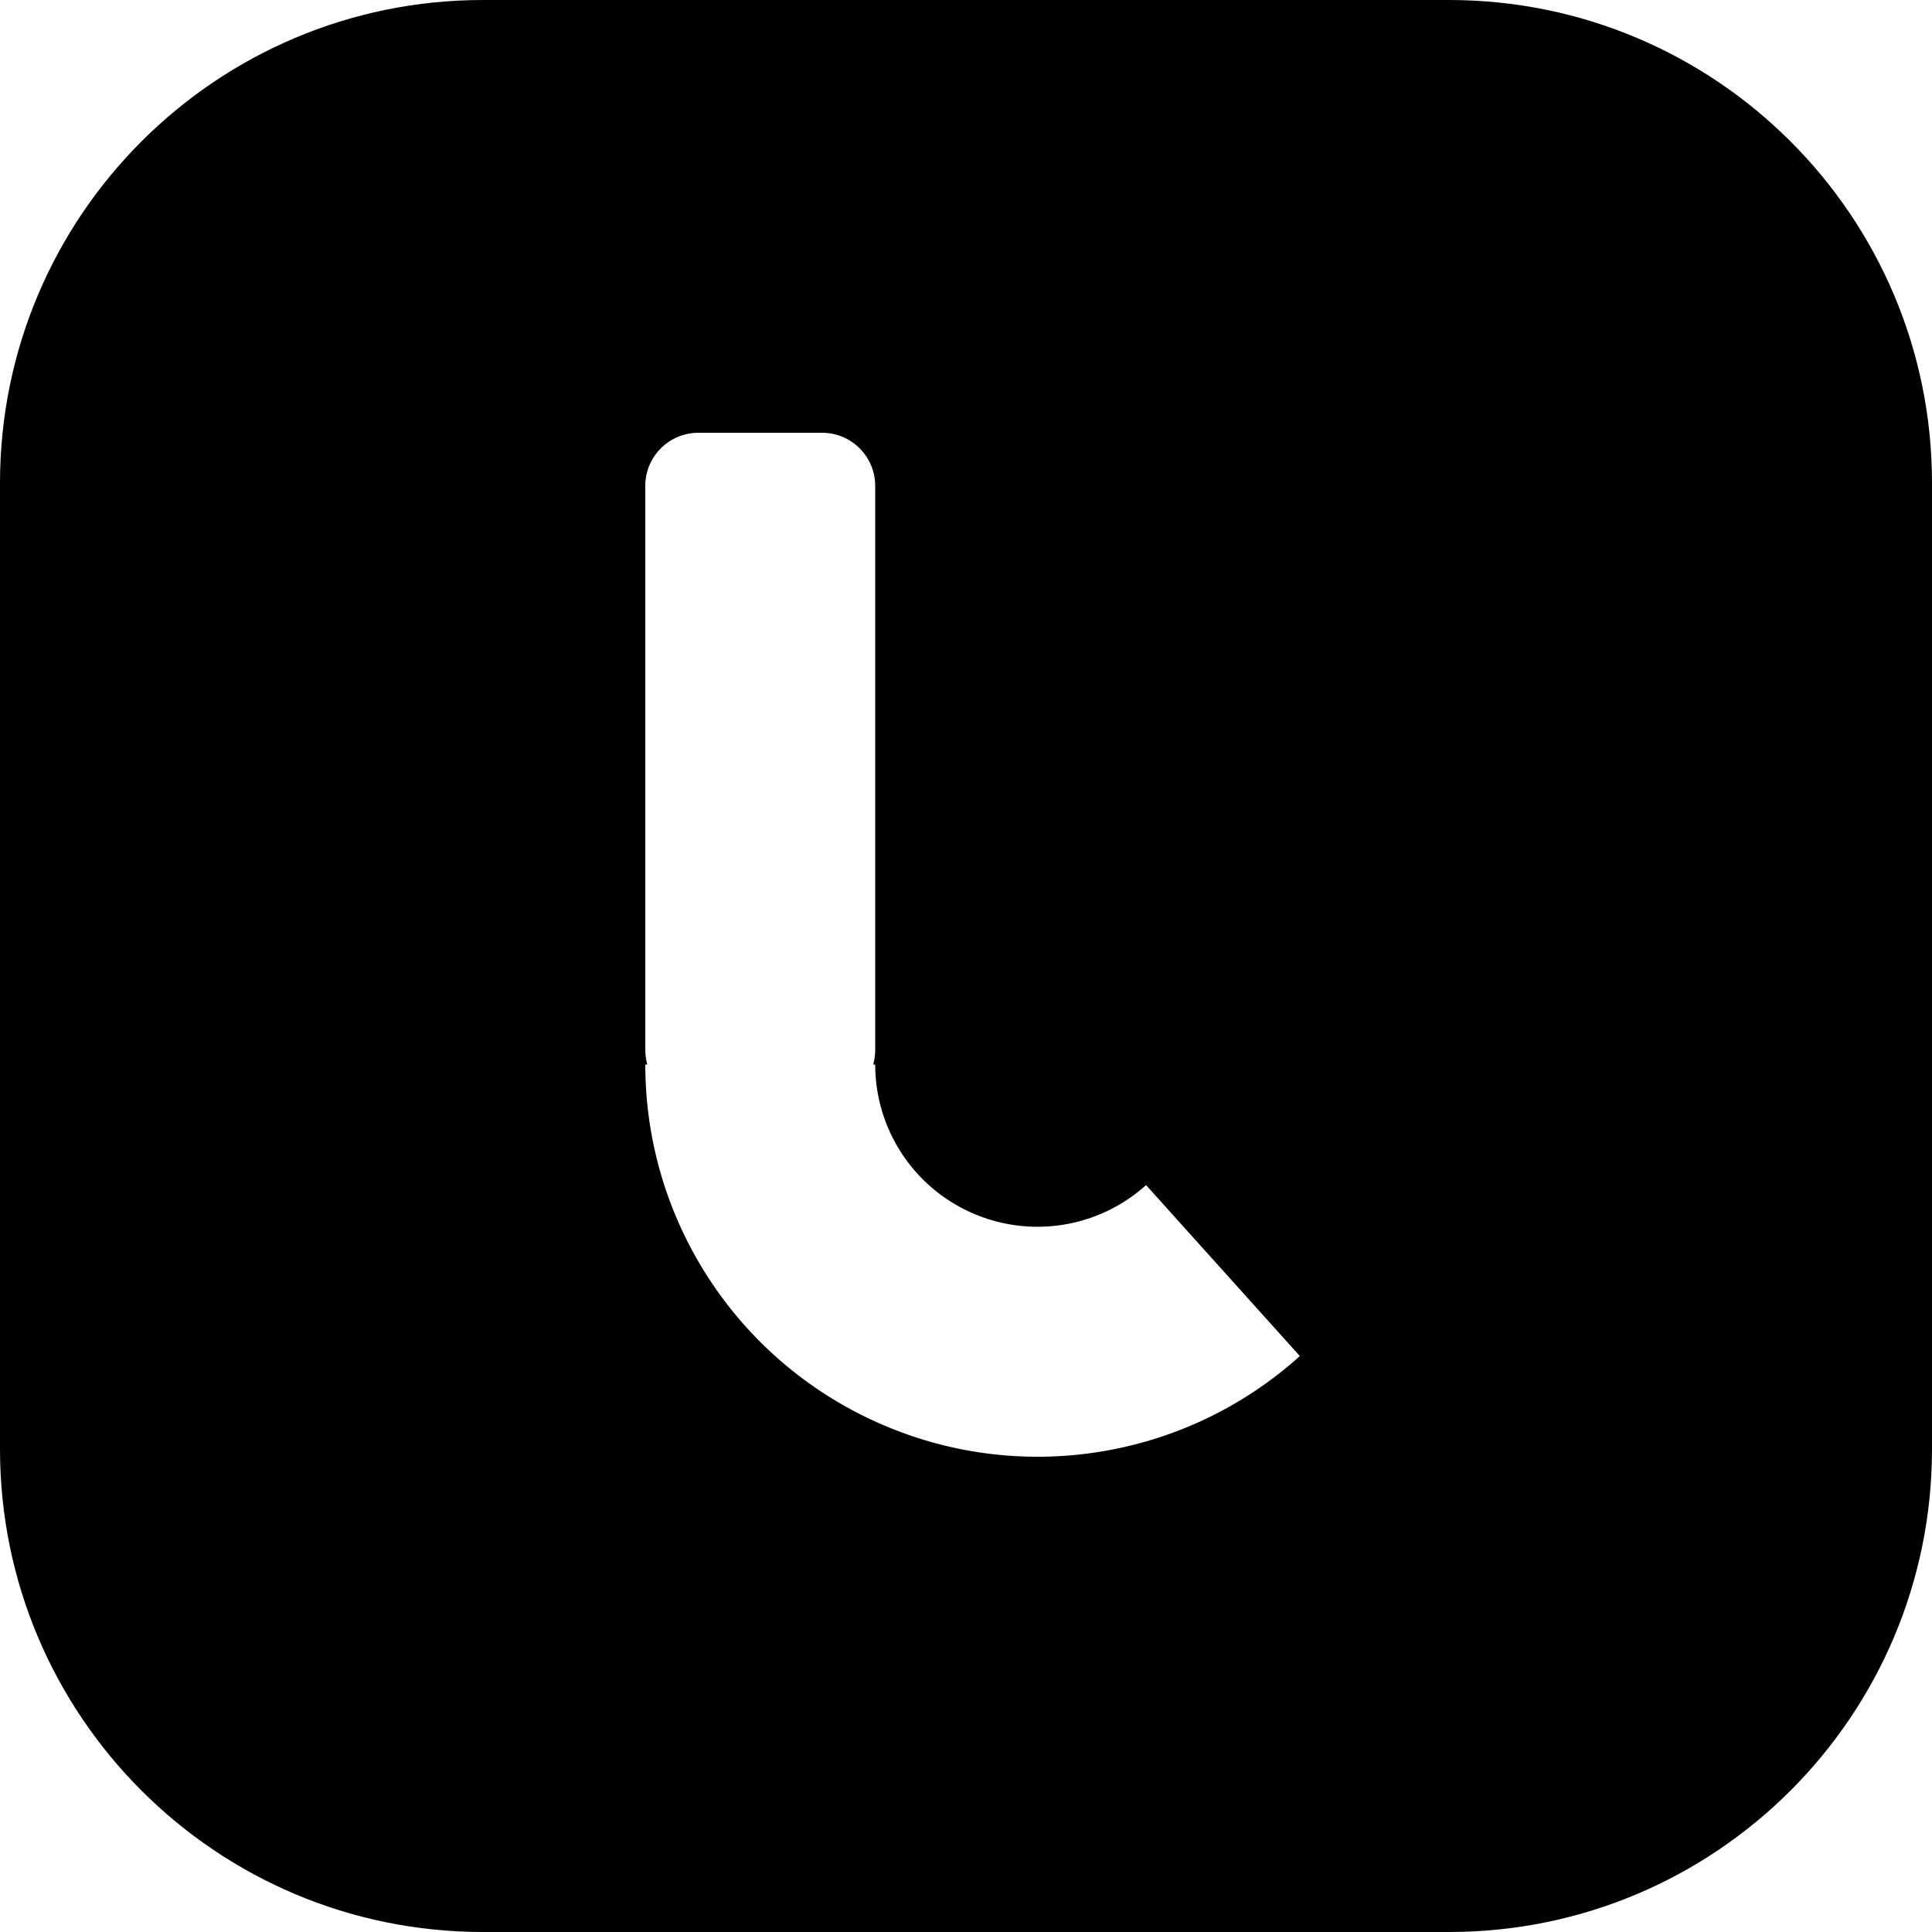
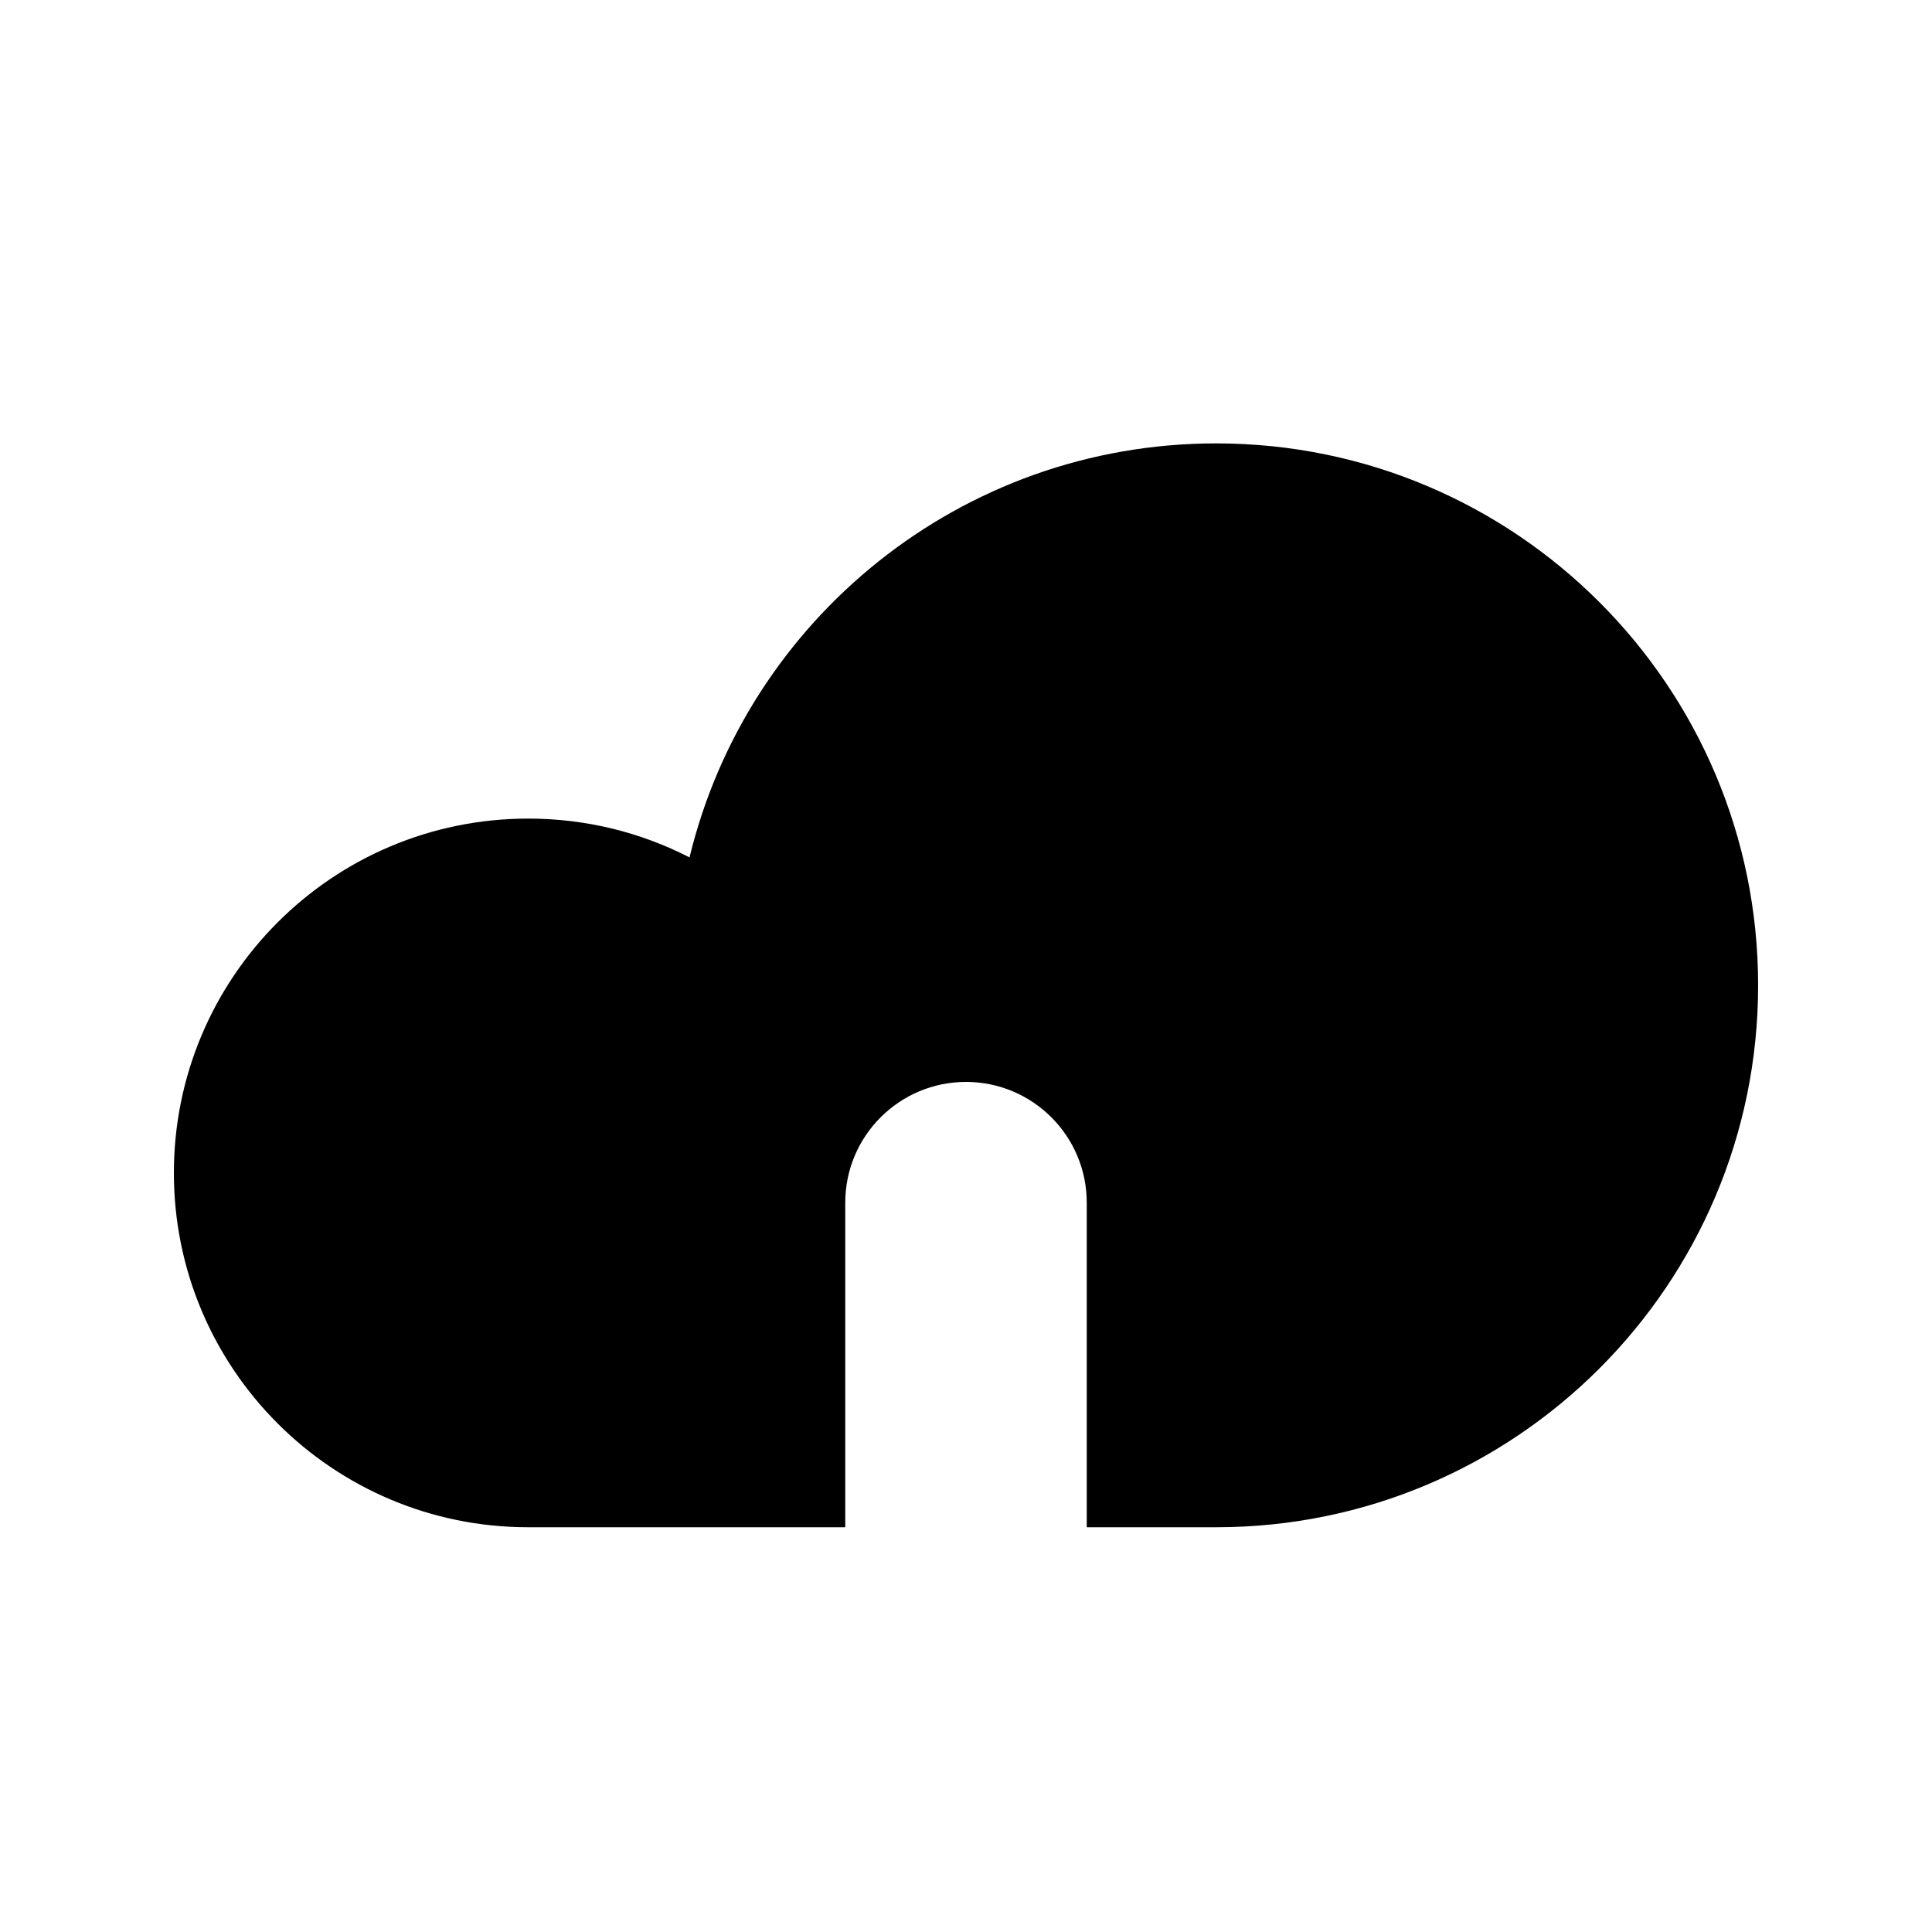
<svg xmlns="http://www.w3.org/2000/svg" viewBox="0 0 100 100">
-   <path fill="#000000" d="M25 0H75C88.81 0 100 11.19 100 25V75C100 88.81 88.81 100 75 100H25C11.19 100 0 88.81 0 75V25C0 11.19 11.19 0 25 0ZM36.15 22.4C34.63 22.4 33.4 23.63 33.4 25.15V54.35C33.4 54.61 33.44 54.86 33.5 55.1H33.4C33.4 63.12 38.12 70.38 45.44 73.64C52.77 76.91 61.33 75.55 67.28 70.19L59.32 61.34C56.86 63.56 53.31 64.12 50.28 62.77C47.25 61.42 45.3 58.42 45.3 55.1H45.2C45.26 54.86 45.3 54.61 45.3 54.35V25.15C45.3 23.63 44.07 22.4 42.55 22.4Z" />
+   <path fill="#000000" d="M91 51C91 66.49 78.44 79.05 62.95 79.05H56.25V62.25C56.25 58.8 53.45 56 50 56C46.55 56 43.75 58.8 43.75 62.25V79.05H27.34C17.21 79.05 9 70.84 9 60.71C9 50.58 17.21 42.37 27.34 42.37C30.35 42.37 33.18 43.09 35.69 44.38C38.66 32.08 49.74 22.95 62.95 22.95C78.44 22.95 91 35.51 91 51Z" />
</svg>
